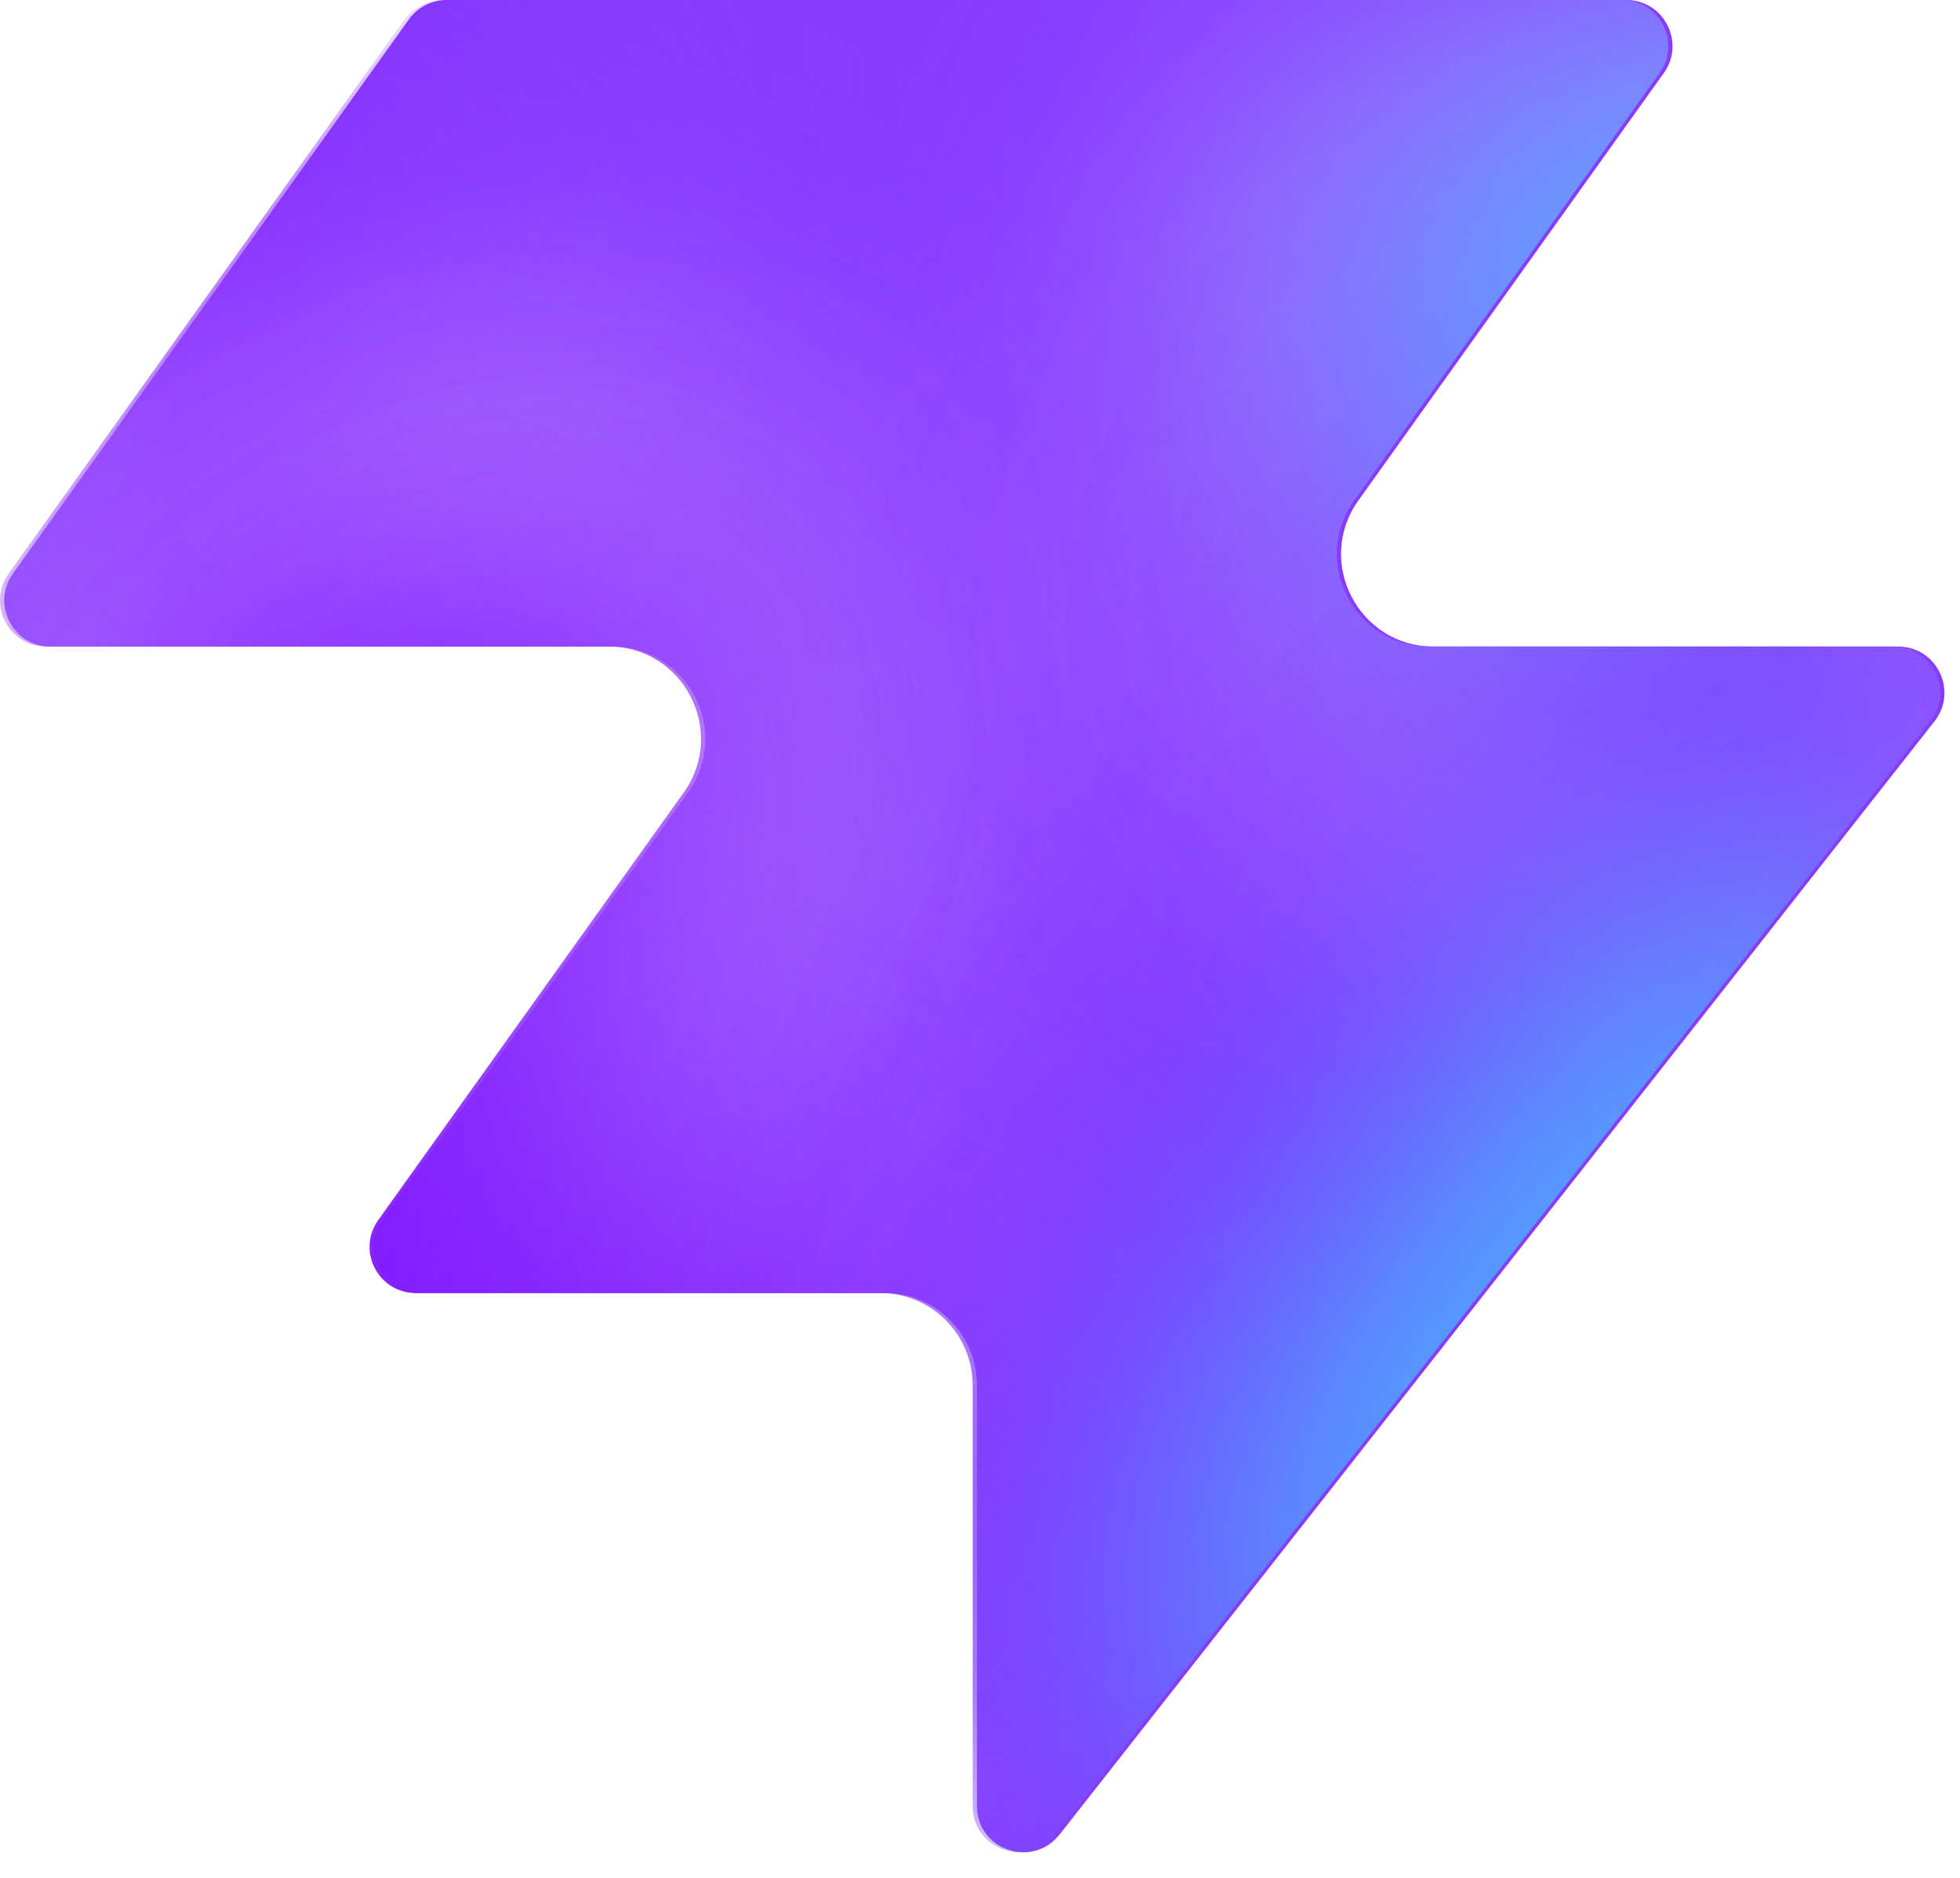
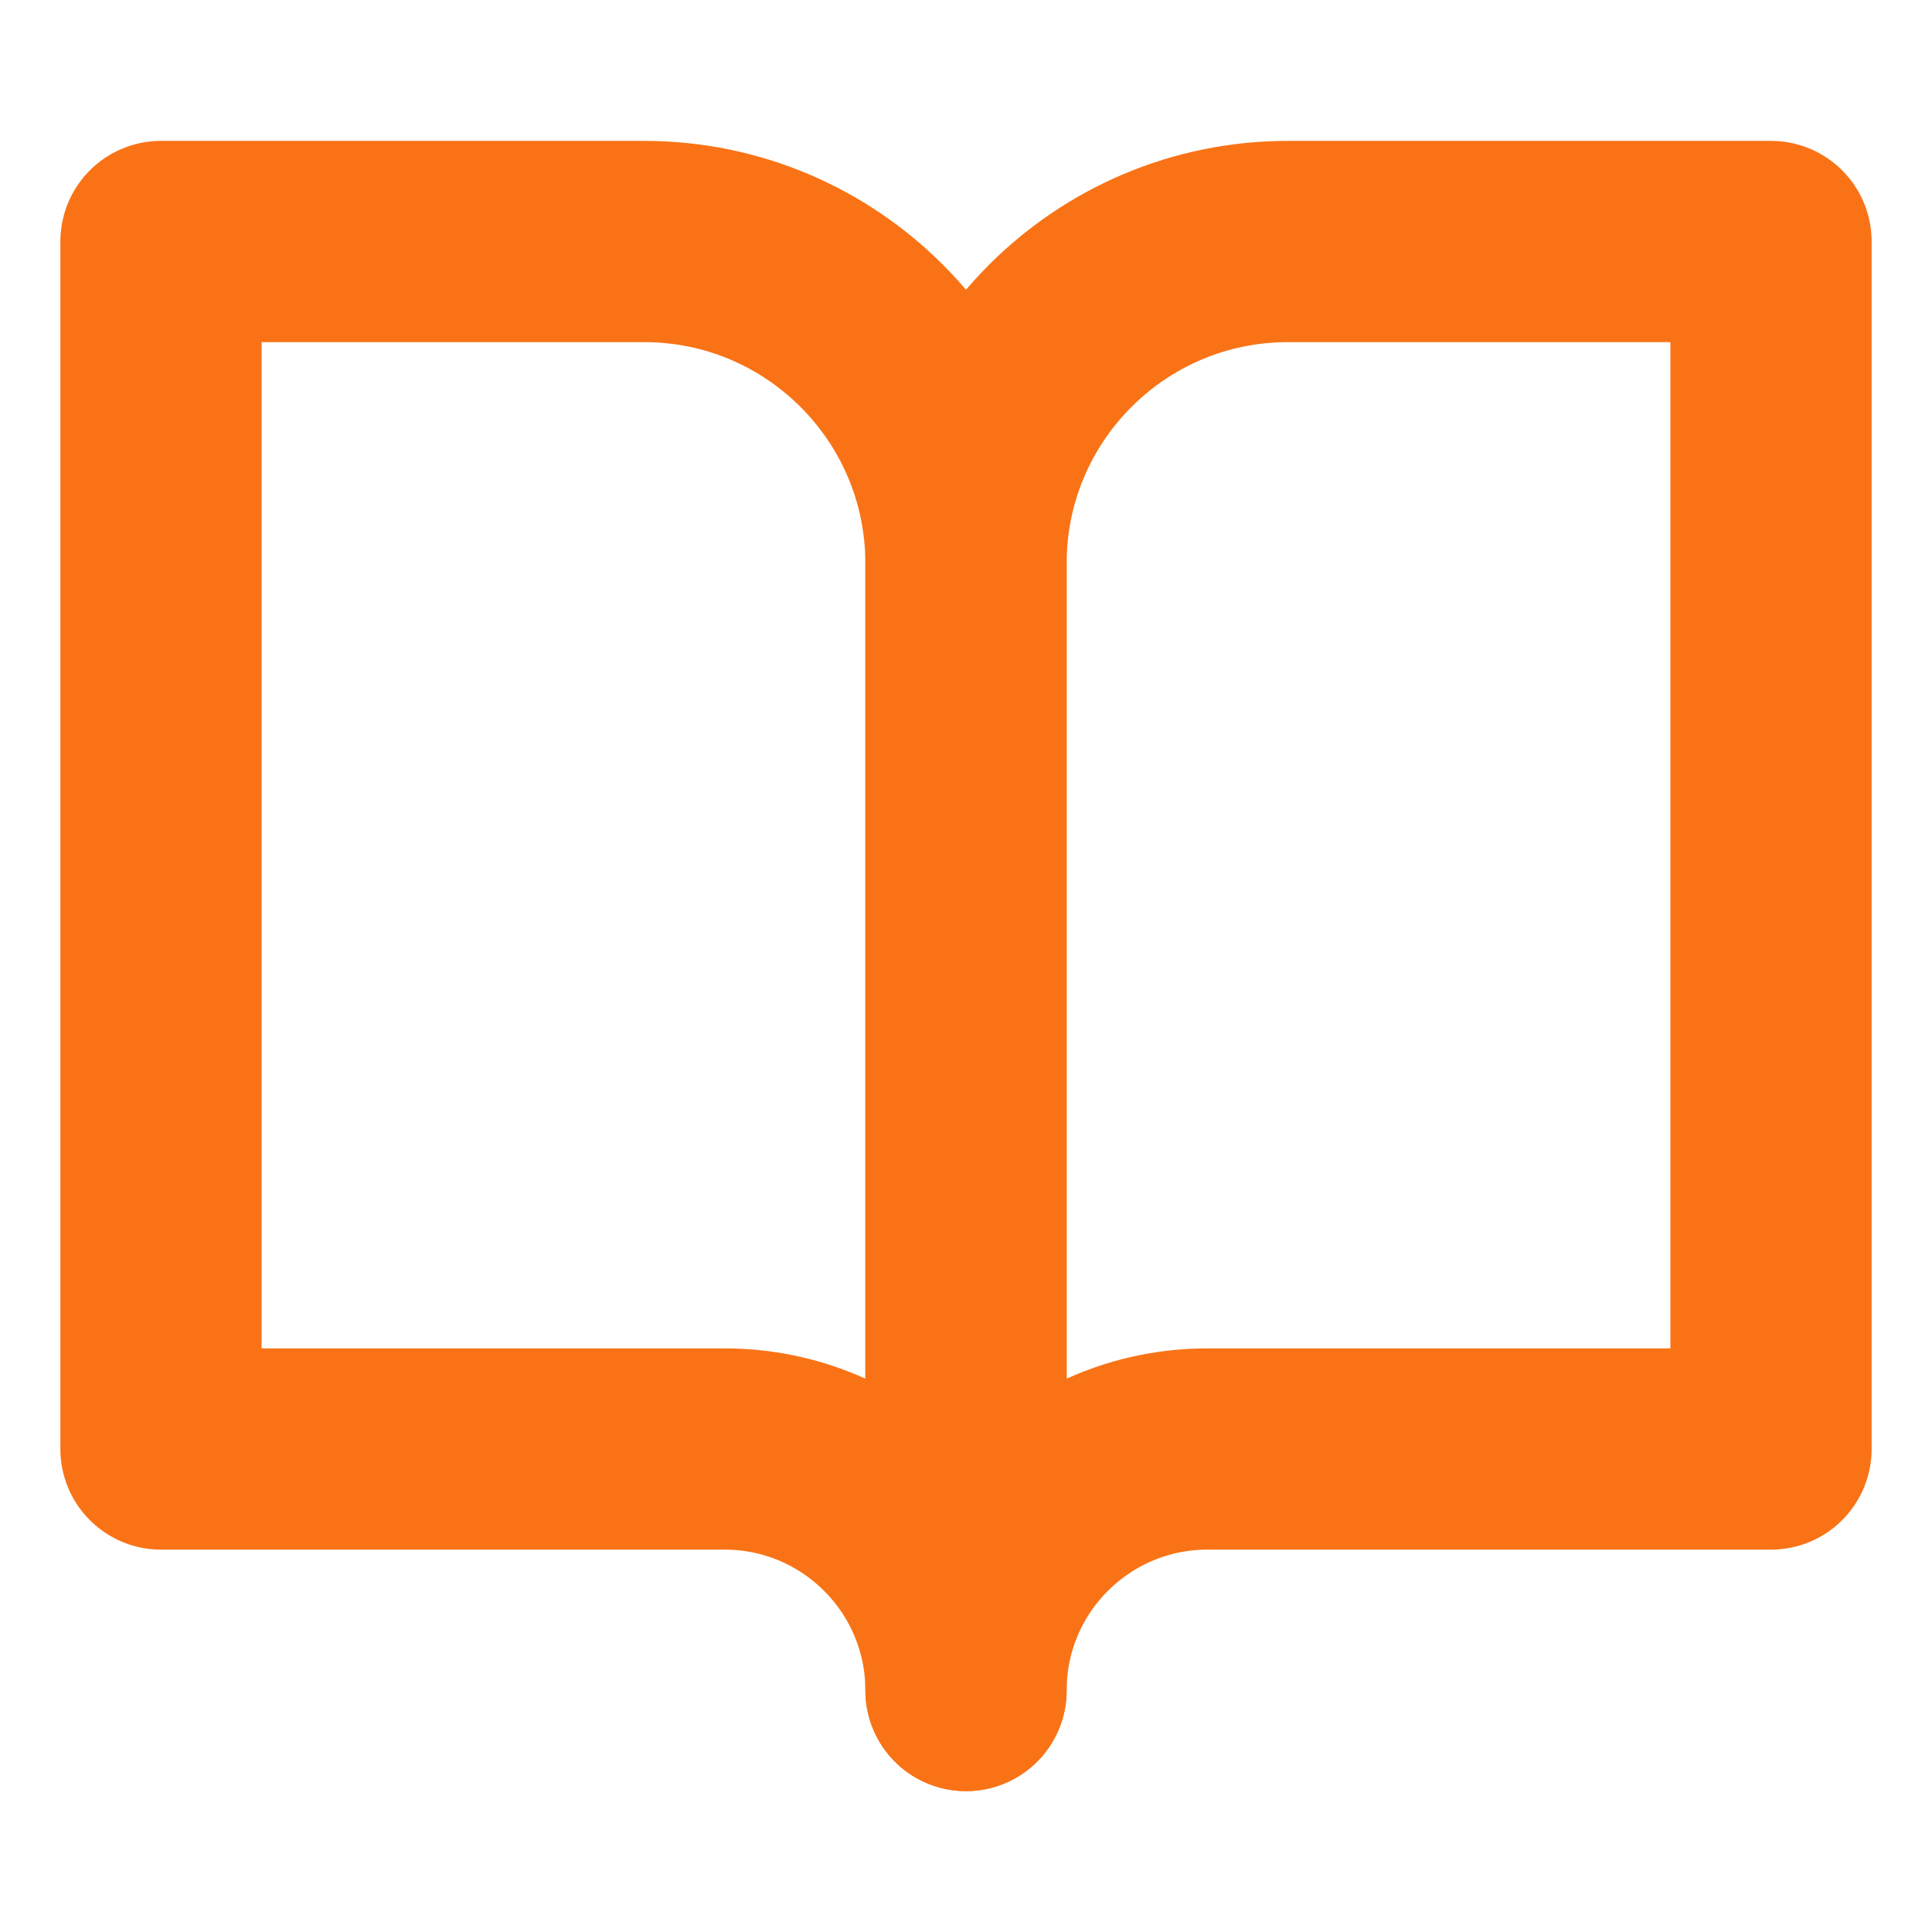
- <svg xmlns="http://www.w3.org/2000/svg" width="48" height="46" fill="none" viewBox="0 0 48 46">
-   <path fill="#863bff" d="M25.946 44.938c-.664.845-2.021.375-2.021-.698V33.937a2.26 2.26 0 0 0-2.262-2.262H10.287c-.92 0-1.456-1.04-.92-1.788l7.48-10.471c1.07-1.497 0-3.578-1.842-3.578H1.237c-.92 0-1.456-1.04-.92-1.788L10.013.474c.214-.297.556-.474.92-.474h28.894c.92 0 1.456 1.04.92 1.788l-7.48 10.471c-1.07 1.498 0 3.579 1.842 3.579h11.377c.943 0 1.473 1.088.89 1.83L25.947 44.94z" style="fill:#863bff;fill:color(display-p3 .525 .23 1);fill-opacity:1" />
-   <mask id="a" width="48" height="46" x="0" y="0" maskUnits="userSpaceOnUse" style="mask-type:alpha">
-     <path fill="#000" d="M25.842 44.938c-.664.844-2.021.375-2.021-.698V33.937a2.26 2.26 0 0 0-2.262-2.262H10.183c-.92 0-1.456-1.04-.92-1.788l7.48-10.471c1.07-1.498 0-3.579-1.842-3.579H1.133c-.92 0-1.456-1.04-.92-1.787L9.91.473c.214-.297.556-.474.92-.474h28.894c.92 0 1.456 1.04.92 1.788l-7.48 10.471c-1.07 1.498 0 3.578 1.842 3.578h11.377c.943 0 1.473 1.088.89 1.832L25.843 44.94z" style="fill:#000;fill-opacity:1" />
-   </mask>
-   <g mask="url(#a)">
-     <g filter="url(#b)">
-       <ellipse cx="5.508" cy="14.704" fill="#ede6ff" rx="5.508" ry="14.704" style="fill:#ede6ff;fill:color(display-p3 .927 .903 1);fill-opacity:1" transform="matrix(.00324 1 1 -.00324 -4.47 31.516)" />
-     </g>
-     <g filter="url(#c)">
-       <ellipse cx="10.399" cy="29.851" fill="#ede6ff" rx="10.399" ry="29.851" style="fill:#ede6ff;fill:color(display-p3 .927 .903 1);fill-opacity:1" transform="matrix(.00324 1 1 -.00324 -39.328 7.883)" />
-     </g>
-     <g filter="url(#d)">
-       <ellipse cx="5.508" cy="30.487" fill="#7e14ff" rx="5.508" ry="30.487" style="fill:#7e14ff;fill:color(display-p3 .492 .077 1);fill-opacity:1" transform="rotate(89.814 -25.913 -14.639)scale(1 -1)" />
-     </g>
-     <g filter="url(#e)">
-       <ellipse cx="5.508" cy="30.599" fill="#7e14ff" rx="5.508" ry="30.599" style="fill:#7e14ff;fill:color(display-p3 .492 .077 1);fill-opacity:1" transform="rotate(89.814 -32.644 -3.334)scale(1 -1)" />
-     </g>
-     <g filter="url(#f)">
-       <ellipse cx="5.508" cy="30.599" fill="#7e14ff" rx="5.508" ry="30.599" style="fill:#7e14ff;fill:color(display-p3 .492 .077 1);fill-opacity:1" transform="matrix(.00324 1 1 -.00324 -34.34 30.47)" />
-     </g>
-     <g filter="url(#g)">
-       <ellipse cx="14.072" cy="22.078" fill="#ede6ff" rx="14.072" ry="22.078" style="fill:#ede6ff;fill:color(display-p3 .927 .903 1);fill-opacity:1" transform="rotate(93.35 24.506 48.493)scale(-1 1)" />
-     </g>
-     <g filter="url(#h)">
-       <ellipse cx="3.47" cy="21.501" fill="#7e14ff" rx="3.47" ry="21.501" style="fill:#7e14ff;fill:color(display-p3 .492 .077 1);fill-opacity:1" transform="rotate(89.009 28.708 47.59)scale(-1 1)" />
-     </g>
-     <g filter="url(#i)">
-       <ellipse cx="3.47" cy="21.501" fill="#7e14ff" rx="3.47" ry="21.501" style="fill:#7e14ff;fill:color(display-p3 .492 .077 1);fill-opacity:1" transform="rotate(89.009 28.708 47.59)scale(-1 1)" />
-     </g>
-     <g filter="url(#j)">
-       <ellipse cx=".387" cy="8.972" fill="#7e14ff" rx="4.407" ry="29.108" style="fill:#7e14ff;fill:color(display-p3 .492 .077 1);fill-opacity:1" transform="rotate(39.51 .387 8.972)" />
-     </g>
-     <g filter="url(#k)">
-       <ellipse cx="47.523" cy="-6.092" fill="#7e14ff" rx="4.407" ry="29.108" style="fill:#7e14ff;fill:color(display-p3 .492 .077 1);fill-opacity:1" transform="rotate(37.892 47.523 -6.092)" />
-     </g>
-     <g filter="url(#l)">
-       <ellipse cx="41.412" cy="6.333" fill="#47bfff" rx="5.971" ry="9.665" style="fill:#47bfff;fill:color(display-p3 .28 .748 1);fill-opacity:1" transform="rotate(37.892 41.412 6.333)" />
-     </g>
-     <g filter="url(#m)">
-       <ellipse cx="-1.879" cy="38.332" fill="#7e14ff" rx="4.407" ry="29.108" style="fill:#7e14ff;fill:color(display-p3 .492 .077 1);fill-opacity:1" transform="rotate(37.892 -1.88 38.332)" />
-     </g>
-     <g filter="url(#n)">
-       <ellipse cx="-1.879" cy="38.332" fill="#7e14ff" rx="4.407" ry="29.108" style="fill:#7e14ff;fill:color(display-p3 .492 .077 1);fill-opacity:1" transform="rotate(37.892 -1.88 38.332)" />
-     </g>
-     <g filter="url(#o)">
-       <ellipse cx="35.651" cy="29.907" fill="#7e14ff" rx="4.407" ry="29.108" style="fill:#7e14ff;fill:color(display-p3 .492 .077 1);fill-opacity:1" transform="rotate(37.892 35.651 29.907)" />
-     </g>
-     <g filter="url(#p)">
-       <ellipse cx="38.418" cy="32.4" fill="#47bfff" rx="5.971" ry="15.297" style="fill:#47bfff;fill:color(display-p3 .28 .748 1);fill-opacity:1" transform="rotate(37.892 38.418 32.4)" />
-     </g>
-   </g>
-   <defs>
-     <filter id="b" width="60.045" height="41.654" x="-19.77" y="16.149" color-interpolation-filters="sRGB" filterUnits="userSpaceOnUse">
-       <feFlood flood-opacity="0" result="BackgroundImageFix" />
-       <feBlend in="SourceGraphic" in2="BackgroundImageFix" result="shape" />
-       <feGaussianBlur result="effect1_foregroundBlur_2002_17158" stdDeviation="7.659" />
-     </filter>
-     <filter id="c" width="90.34" height="51.437" x="-54.613" y="-7.533" color-interpolation-filters="sRGB" filterUnits="userSpaceOnUse">
-       <feFlood flood-opacity="0" result="BackgroundImageFix" />
-       <feBlend in="SourceGraphic" in2="BackgroundImageFix" result="shape" />
-       <feGaussianBlur result="effect1_foregroundBlur_2002_17158" stdDeviation="7.659" />
-     </filter>
-     <filter id="d" width="79.355" height="29.4" x="-49.64" y="2.03" color-interpolation-filters="sRGB" filterUnits="userSpaceOnUse">
-       <feFlood flood-opacity="0" result="BackgroundImageFix" />
-       <feBlend in="SourceGraphic" in2="BackgroundImageFix" result="shape" />
-       <feGaussianBlur result="effect1_foregroundBlur_2002_17158" stdDeviation="4.596" />
-     </filter>
-     <filter id="e" width="79.579" height="29.4" x="-45.045" y="20.029" color-interpolation-filters="sRGB" filterUnits="userSpaceOnUse">
-       <feFlood flood-opacity="0" result="BackgroundImageFix" />
-       <feBlend in="SourceGraphic" in2="BackgroundImageFix" result="shape" />
-       <feGaussianBlur result="effect1_foregroundBlur_2002_17158" stdDeviation="4.596" />
-     </filter>
-     <filter id="f" width="79.579" height="29.4" x="-43.513" y="21.178" color-interpolation-filters="sRGB" filterUnits="userSpaceOnUse">
-       <feFlood flood-opacity="0" result="BackgroundImageFix" />
-       <feBlend in="SourceGraphic" in2="BackgroundImageFix" result="shape" />
-       <feGaussianBlur result="effect1_foregroundBlur_2002_17158" stdDeviation="4.596" />
-     </filter>
-     <filter id="g" width="74.749" height="58.852" x="15.756" y="-17.901" color-interpolation-filters="sRGB" filterUnits="userSpaceOnUse">
-       <feFlood flood-opacity="0" result="BackgroundImageFix" />
-       <feBlend in="SourceGraphic" in2="BackgroundImageFix" result="shape" />
-       <feGaussianBlur result="effect1_foregroundBlur_2002_17158" stdDeviation="7.659" />
-     </filter>
-     <filter id="h" width="61.377" height="25.362" x="23.548" y="2.284" color-interpolation-filters="sRGB" filterUnits="userSpaceOnUse">
-       <feFlood flood-opacity="0" result="BackgroundImageFix" />
-       <feBlend in="SourceGraphic" in2="BackgroundImageFix" result="shape" />
-       <feGaussianBlur result="effect1_foregroundBlur_2002_17158" stdDeviation="4.596" />
-     </filter>
-     <filter id="i" width="61.377" height="25.362" x="23.548" y="2.284" color-interpolation-filters="sRGB" filterUnits="userSpaceOnUse">
-       <feFlood flood-opacity="0" result="BackgroundImageFix" />
-       <feBlend in="SourceGraphic" in2="BackgroundImageFix" result="shape" />
-       <feGaussianBlur result="effect1_foregroundBlur_2002_17158" stdDeviation="4.596" />
-     </filter>
-     <filter id="j" width="56.045" height="63.649" x="-27.636" y="-22.853" color-interpolation-filters="sRGB" filterUnits="userSpaceOnUse">
-       <feFlood flood-opacity="0" result="BackgroundImageFix" />
-       <feBlend in="SourceGraphic" in2="BackgroundImageFix" result="shape" />
-       <feGaussianBlur result="effect1_foregroundBlur_2002_17158" stdDeviation="4.596" />
-     </filter>
-     <filter id="k" width="54.814" height="64.646" x="20.116" y="-38.415" color-interpolation-filters="sRGB" filterUnits="userSpaceOnUse">
-       <feFlood flood-opacity="0" result="BackgroundImageFix" />
-       <feBlend in="SourceGraphic" in2="BackgroundImageFix" result="shape" />
-       <feGaussianBlur result="effect1_foregroundBlur_2002_17158" stdDeviation="4.596" />
-     </filter>
-     <filter id="l" width="33.541" height="35.313" x="24.641" y="-11.323" color-interpolation-filters="sRGB" filterUnits="userSpaceOnUse">
-       <feFlood flood-opacity="0" result="BackgroundImageFix" />
-       <feBlend in="SourceGraphic" in2="BackgroundImageFix" result="shape" />
-       <feGaussianBlur result="effect1_foregroundBlur_2002_17158" stdDeviation="4.596" />
-     </filter>
-     <filter id="m" width="54.814" height="64.646" x="-29.286" y="6.009" color-interpolation-filters="sRGB" filterUnits="userSpaceOnUse">
-       <feFlood flood-opacity="0" result="BackgroundImageFix" />
-       <feBlend in="SourceGraphic" in2="BackgroundImageFix" result="shape" />
-       <feGaussianBlur result="effect1_foregroundBlur_2002_17158" stdDeviation="4.596" />
-     </filter>
-     <filter id="n" width="54.814" height="64.646" x="-29.286" y="6.009" color-interpolation-filters="sRGB" filterUnits="userSpaceOnUse">
-       <feFlood flood-opacity="0" result="BackgroundImageFix" />
-       <feBlend in="SourceGraphic" in2="BackgroundImageFix" result="shape" />
-       <feGaussianBlur result="effect1_foregroundBlur_2002_17158" stdDeviation="4.596" />
-     </filter>
-     <filter id="o" width="54.814" height="64.646" x="8.244" y="-2.416" color-interpolation-filters="sRGB" filterUnits="userSpaceOnUse">
-       <feFlood flood-opacity="0" result="BackgroundImageFix" />
-       <feBlend in="SourceGraphic" in2="BackgroundImageFix" result="shape" />
-       <feGaussianBlur result="effect1_foregroundBlur_2002_17158" stdDeviation="4.596" />
-     </filter>
-     <filter id="p" width="39.409" height="43.623" x="18.713" y="10.588" color-interpolation-filters="sRGB" filterUnits="userSpaceOnUse">
-       <feFlood flood-opacity="0" result="BackgroundImageFix" />
-       <feBlend in="SourceGraphic" in2="BackgroundImageFix" result="shape" />
-       <feGaussianBlur result="effect1_foregroundBlur_2002_17158" stdDeviation="4.596" />
-     </filter>
-   </defs>
+ <svg xmlns="http://www.w3.org/2000/svg" viewBox="0 0 24 24" fill="none" stroke="#f97316" stroke-width="2.5" stroke-linecap="round" stroke-linejoin="round">
+   <path d="M2 3h6a4 4 0 0 1 4 4v14a3 3 0 0 0-3-3H2z" />
+   <path d="M22 3h-6a4 4 0 0 0-4 4v14a3 3 0 0 1 3-3h7z" />
</svg>
